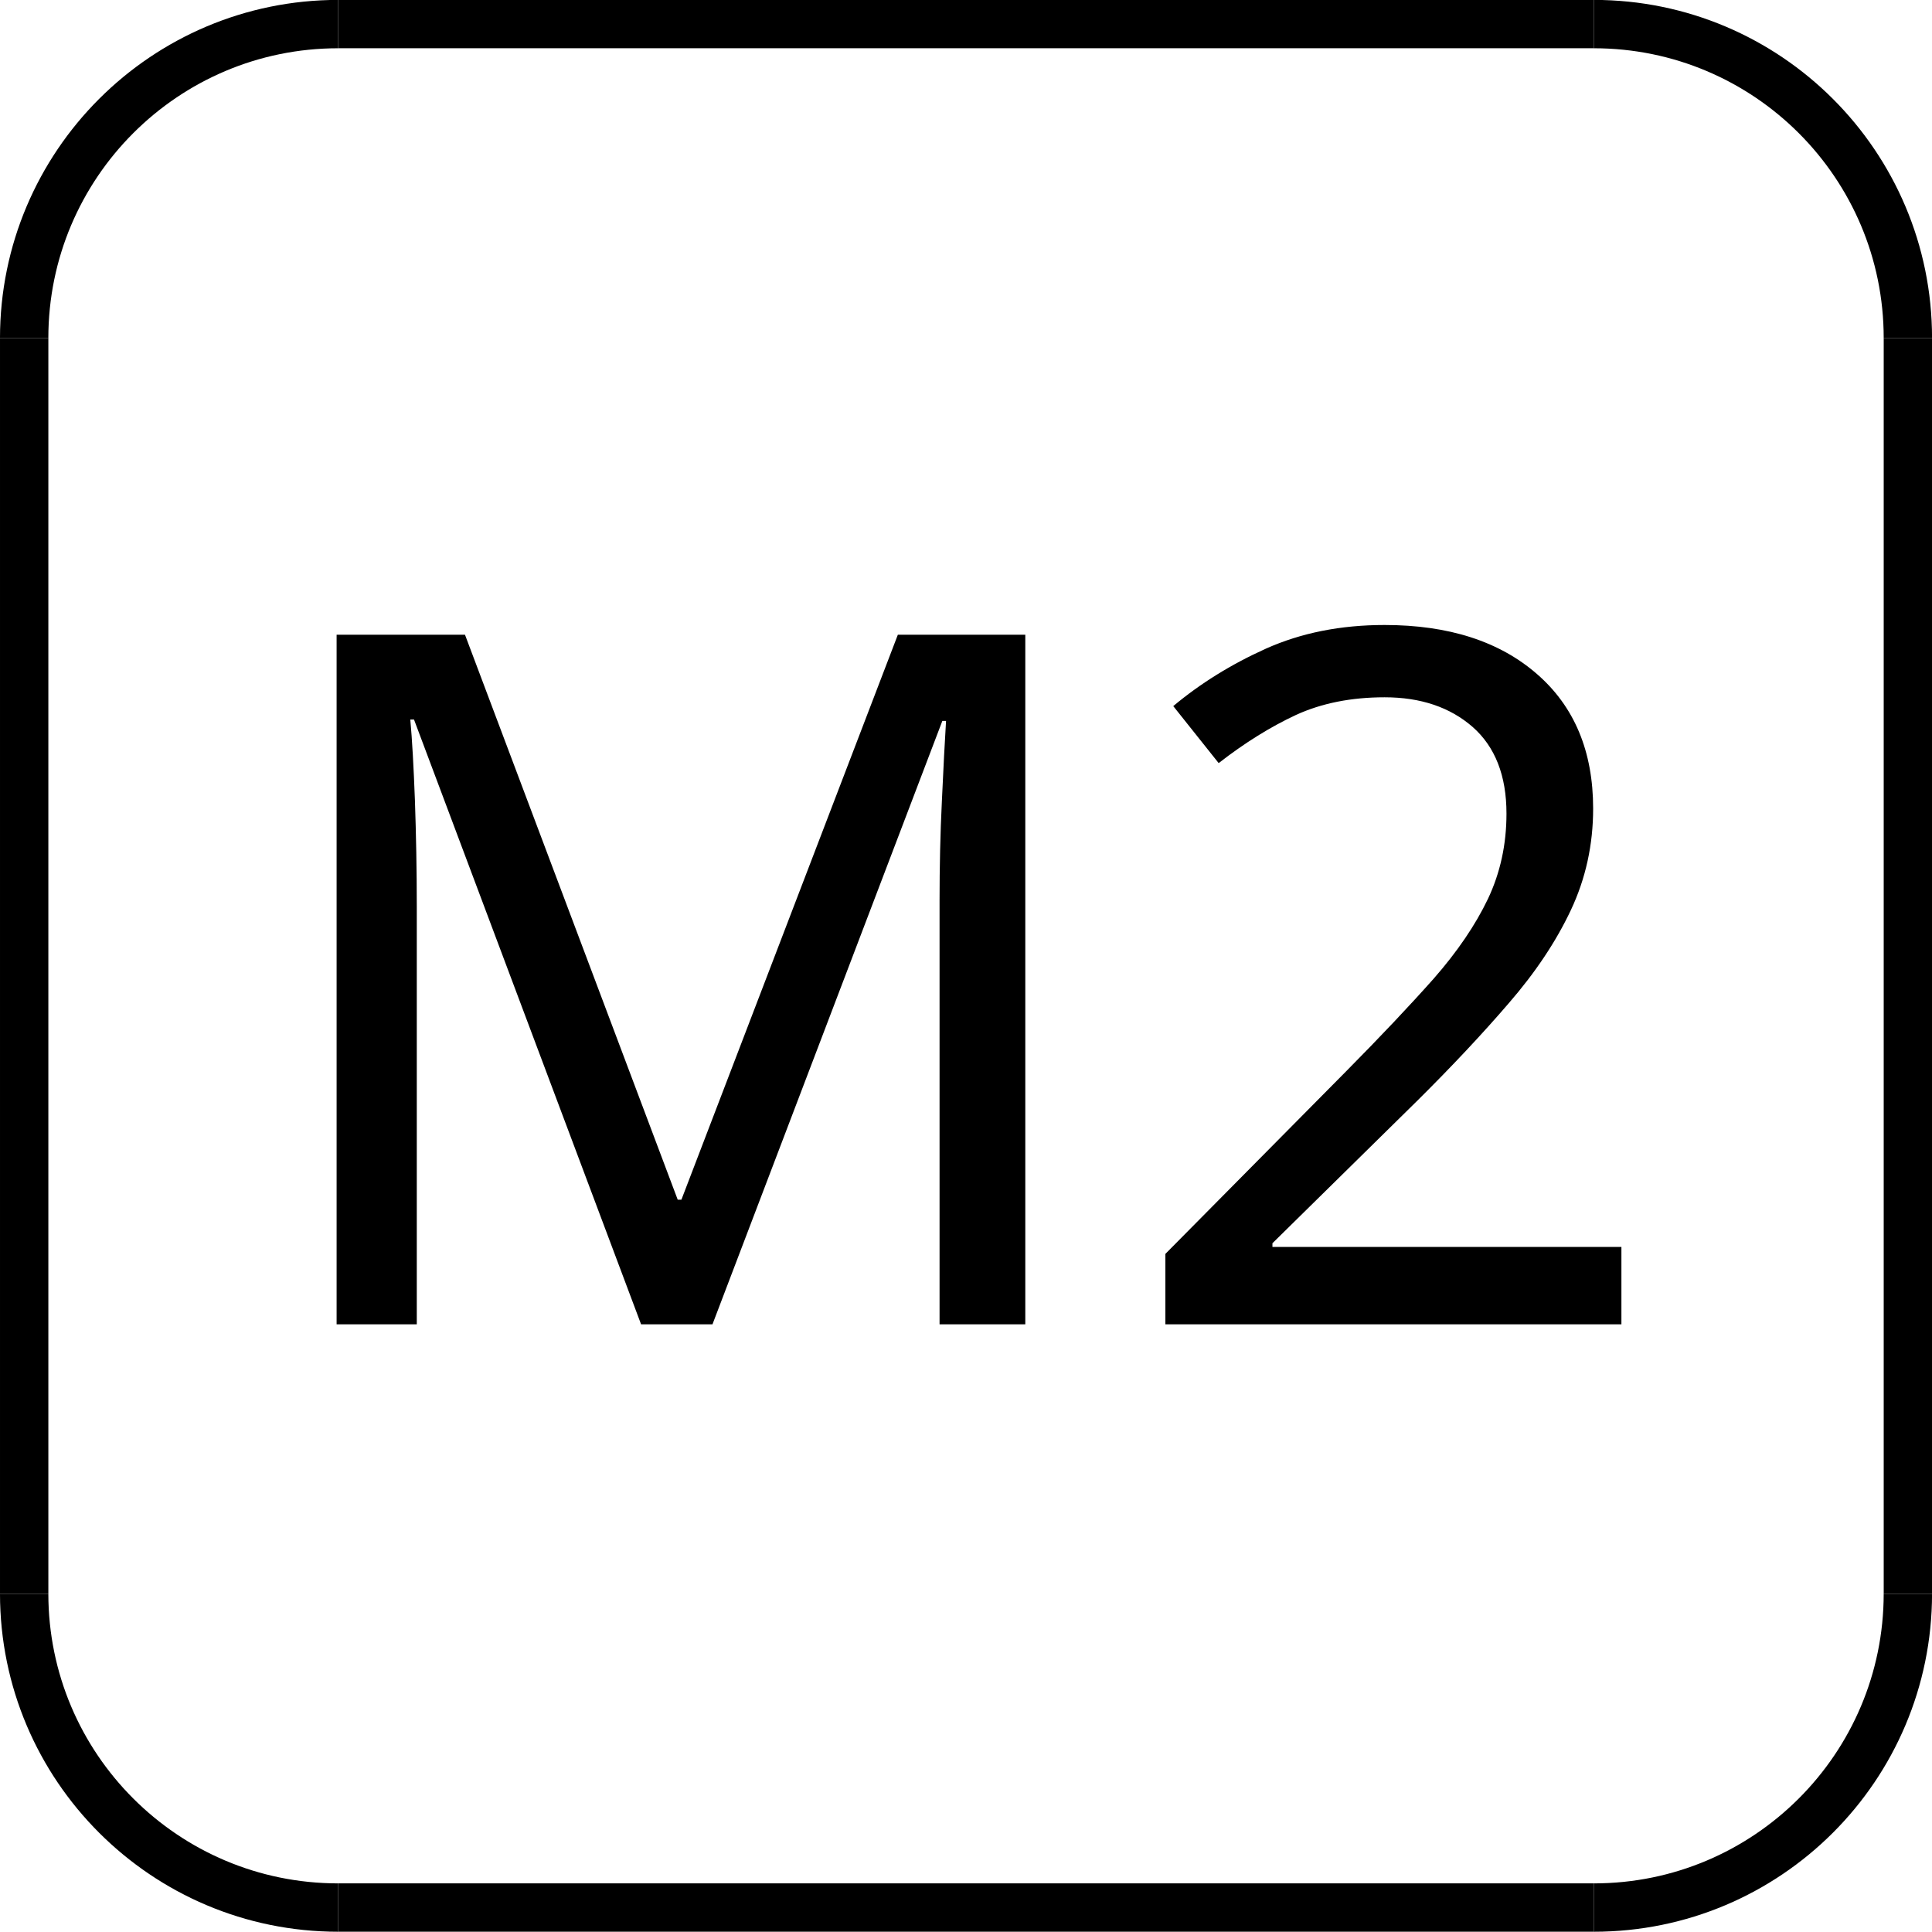
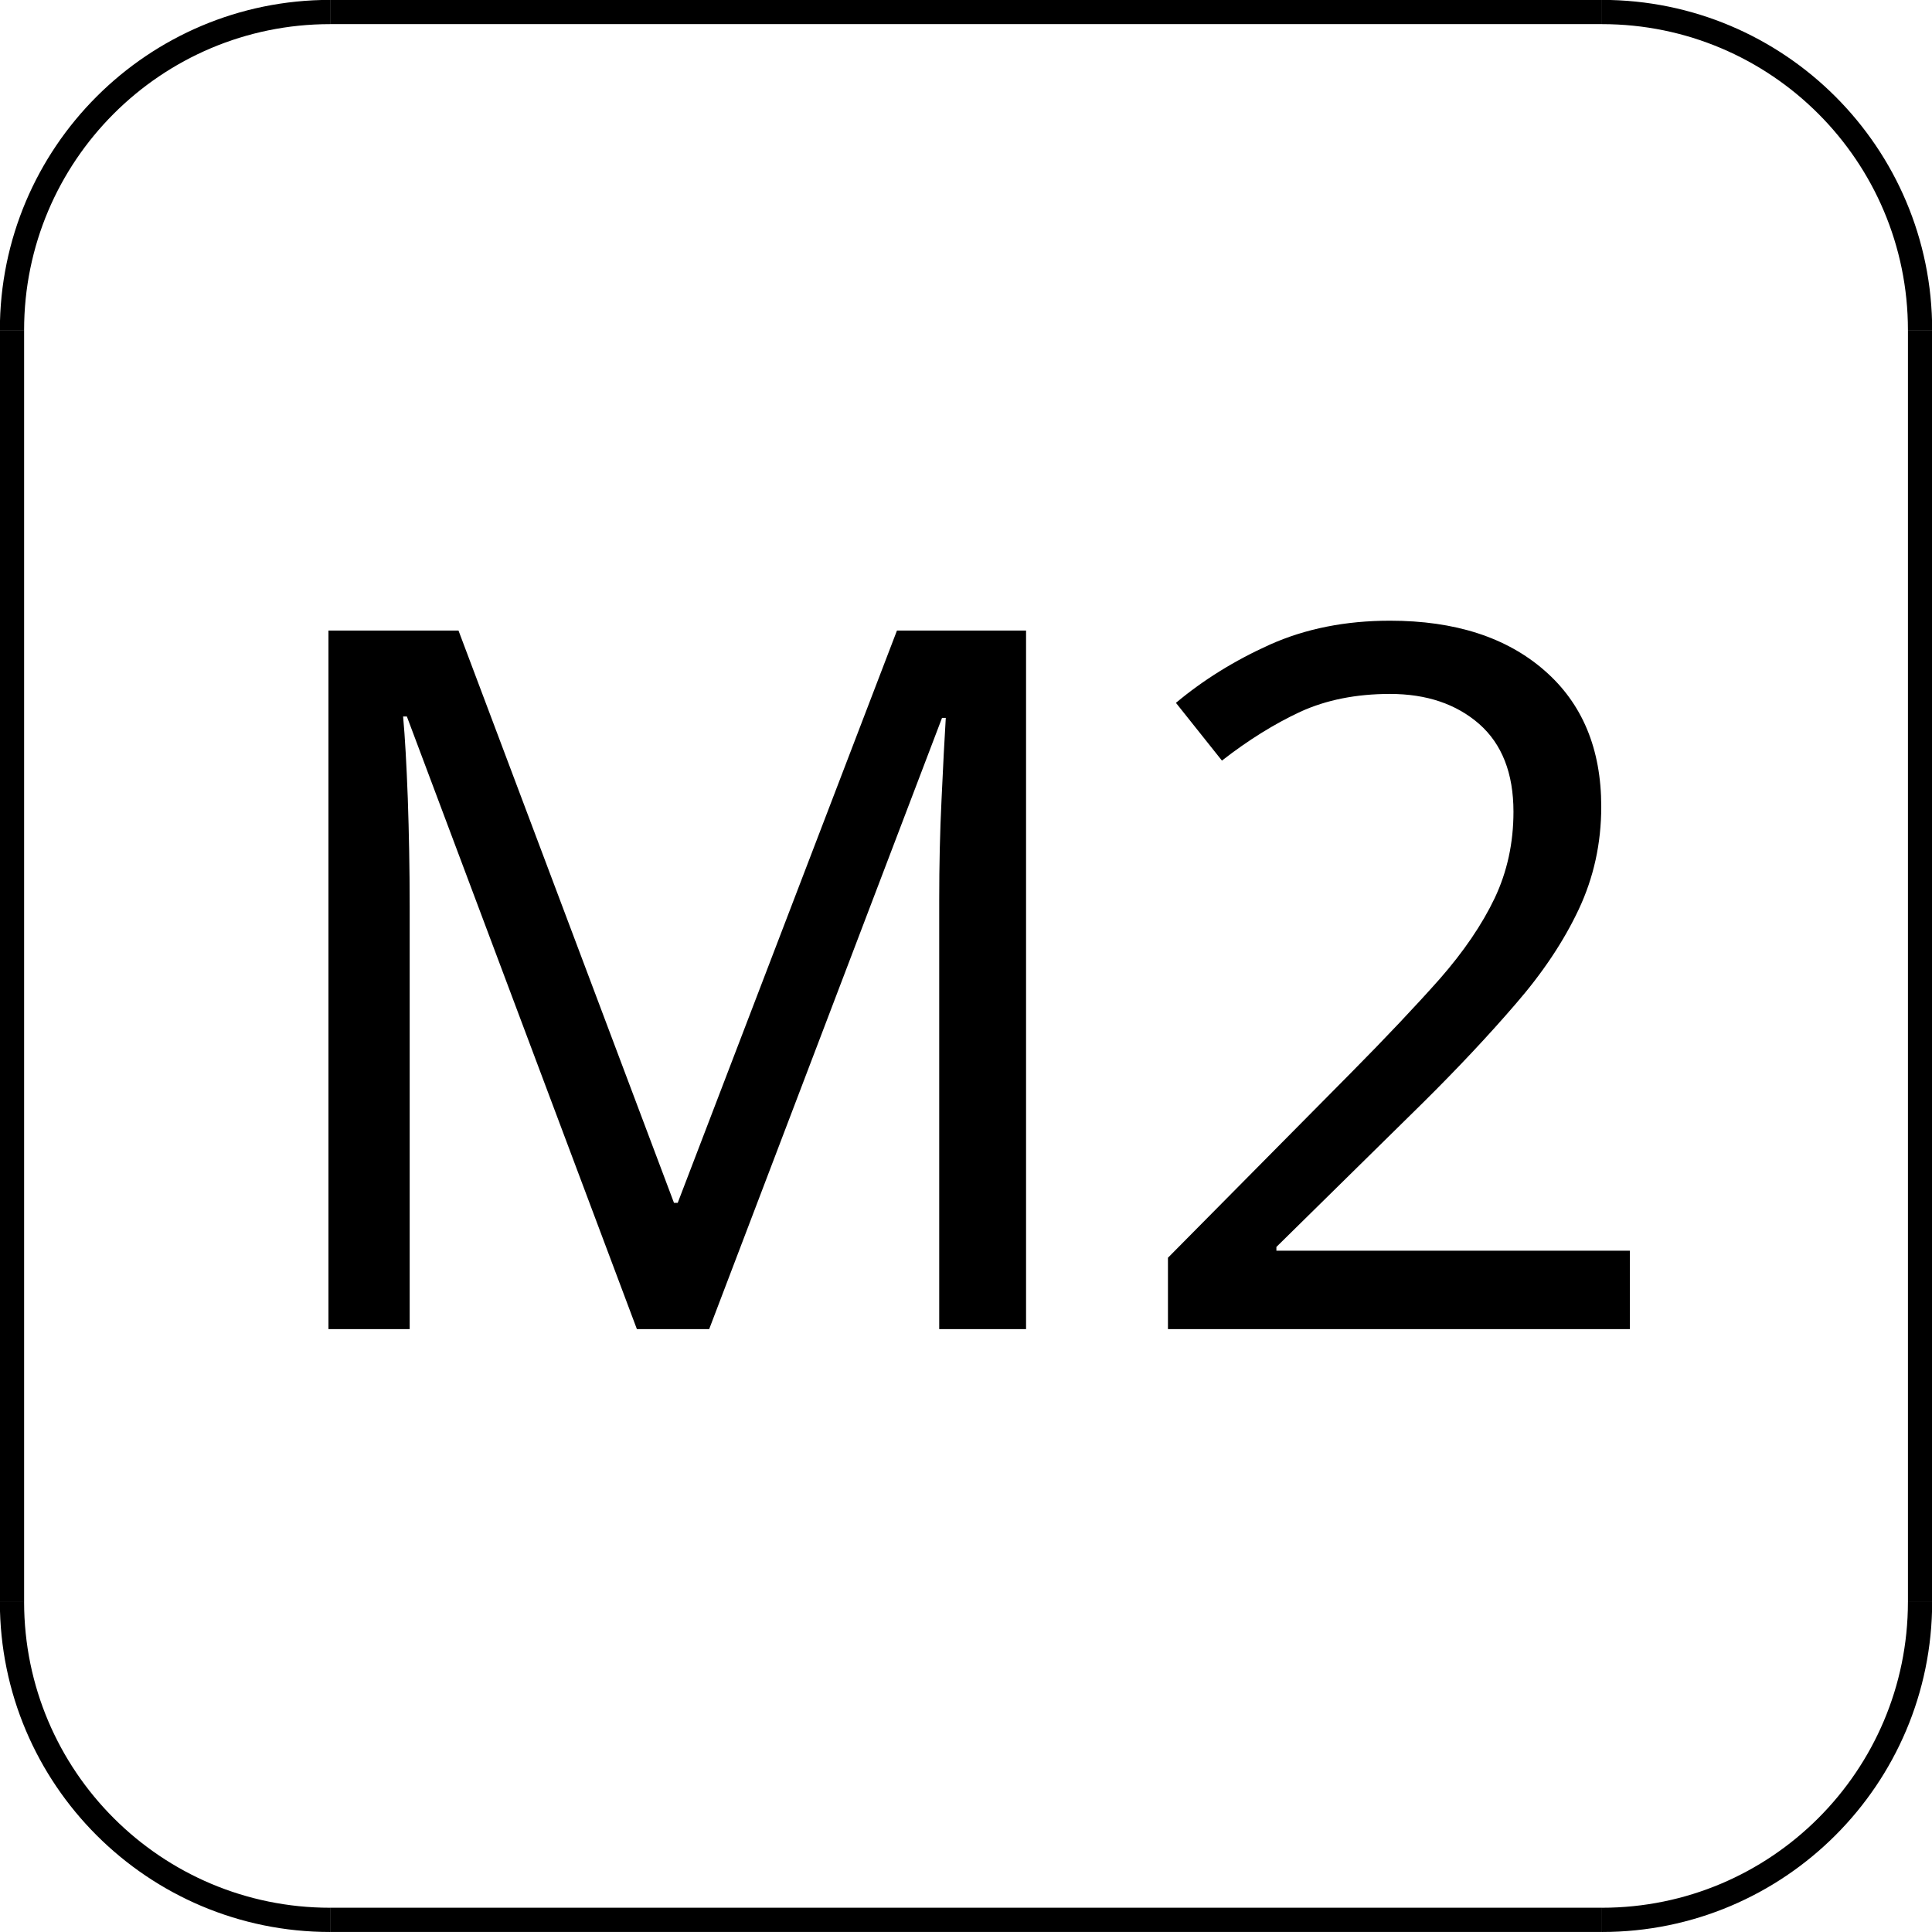
- <svg xmlns="http://www.w3.org/2000/svg" width="105.846mm" height="105.833mm" viewBox="0 0 105.846 105.833" version="1.1" id="svg19564">
+ <svg xmlns="http://www.w3.org/2000/svg" width="80mm" height="80mm" viewBox="0 0 80 80" version="1.1" id="svg19564">
  <defs id="defs19561">
    <clipPath id="clipId0">
      <path d="M 0,768 H 1024 V 0 H 0 Z" id="path2" />
    </clipPath>
  </defs>
-   <g id="layer1" transform="matrix(1.624997,0,0,1.625,-473.8249,-159.312)" style="stroke-width:0.615">
-     <g id="g12097-8" transform="matrix(8.316916,0,0,8.316961,12455.366,28149.615)" style="stroke-width:0.196;stroke-miterlimit:4;stroke-dasharray:none">
-       <path d="m -1461.164,-3372.718 a 1.273,1.273 0 0 0 -1.273,1.273" id="path1112-2" style="fill:none;stroke:#000000;stroke-width:0.196;stroke-miterlimit:4;stroke-dasharray:none" />
-       <path d="m -1462.437,-3366.355 a 1.273,1.273 0 0 0 1.273,1.272" id="path1114-9" style="fill:none;stroke:#000000;stroke-width:0.196;stroke-miterlimit:4;stroke-dasharray:none" />
-       <path d="m -1456.074,-3365.083 a 1.273,1.273 0 0 0 1.273,-1.272" id="path1116-9" style="fill:none;stroke:#000000;stroke-width:0.196;stroke-miterlimit:4;stroke-dasharray:none" />
-       <polyline points="538.271,375.944 533.181,375.944 " id="polyline1118-6" style="fill:none;stroke:#000000;stroke-width:0.196;stroke-miterlimit:4;stroke-dasharray:none" transform="translate(-1994.345,-3741.027)" />
-       <polyline points="533.181,368.309 538.271,368.309 " id="polyline1120-0" style="fill:none;stroke:#000000;stroke-width:0.196;stroke-miterlimit:4;stroke-dasharray:none" transform="translate(-1994.345,-3741.027)" />
-       <polyline points="531.908,374.672 531.908,369.582 " id="polyline1122-2" style="fill:none;stroke:#000000;stroke-width:0.196;stroke-miterlimit:4;stroke-dasharray:none" transform="translate(-1994.345,-3741.027)" />
-       <polyline points="539.544,369.582 539.544,374.672 " id="polyline1124-7" style="fill:none;stroke:#000000;stroke-width:0.196;stroke-miterlimit:4;stroke-dasharray:none" transform="translate(-1994.345,-3741.027)" />
-       <path d="m -1454.801,-3371.445 a 1.273,1.273 0 0 0 -1.273,-1.273" id="path1126-6" style="fill:none;stroke:#000000;stroke-width:0.196;stroke-miterlimit:4;stroke-dasharray:none" />
+   <g id="layer1" transform="matrix(1.244083,0,0,1.244095,-363.2736,-122.4816)" style="stroke-width:0.804;stroke-dasharray:none">
+     <g id="g12097-8" transform="matrix(8.316916,0,0,8.316961,12455.366,28149.615)" style="stroke-width:0.097;stroke-miterlimit:4;stroke-dasharray:none">
+       <path d="m -1461.164,-3372.718 a 1.273,1.273 0 0 0 -1.273,1.273" id="path1112-2" style="fill:none;stroke:#000000;stroke-width:0.097;stroke-miterlimit:4;stroke-dasharray:none" />
+       <path d="m -1462.437,-3366.355 a 1.273,1.273 0 0 0 1.273,1.272" id="path1114-9" style="fill:none;stroke:#000000;stroke-width:0.097;stroke-miterlimit:4;stroke-dasharray:none" />
+       <path d="m -1456.074,-3365.083 a 1.273,1.273 0 0 0 1.273,-1.272" id="path1116-9" style="fill:none;stroke:#000000;stroke-width:0.097;stroke-miterlimit:4;stroke-dasharray:none" />
+       <polyline points="538.271,375.944 533.181,375.944 " id="polyline1118-6" style="fill:none;stroke:#000000;stroke-width:0.097;stroke-miterlimit:4;stroke-dasharray:none" transform="translate(-1994.345,-3741.027)" />
+       <polyline points="533.181,368.309 538.271,368.309 " id="polyline1120-0" style="fill:none;stroke:#000000;stroke-width:0.097;stroke-miterlimit:4;stroke-dasharray:none" transform="translate(-1994.345,-3741.027)" />
+       <polyline points="531.908,374.672 531.908,369.582 " id="polyline1122-2" style="fill:none;stroke:#000000;stroke-width:0.097;stroke-miterlimit:4;stroke-dasharray:none" transform="translate(-1994.345,-3741.027)" />
+       <polyline points="539.544,369.582 539.544,374.672 " id="polyline1124-7" style="fill:none;stroke:#000000;stroke-width:0.097;stroke-miterlimit:4;stroke-dasharray:none" transform="translate(-1994.345,-3741.027)" />
+       <path d="m -1454.801,-3371.445 a 1.273,1.273 0 0 0 -1.273,-1.273" id="path1126-6" style="fill:none;stroke:#000000;stroke-width:0.097;stroke-miterlimit:4;stroke-dasharray:none" />
    </g>
-     <text xml:space="preserve" style="font-style:normal;font-variant:normal;font-weight:normal;font-stretch:normal;font-size:34.003px;line-height:1.25;font-family:sans-serif;-inkscape-font-specification:'sans-serif, Normal';font-variant-ligatures:normal;font-variant-caps:normal;font-variant-numeric:normal;font-variant-east-asian:normal;fill:#000000;fill-opacity:1;stroke:none;stroke-width:1.628;stroke-miterlimit:4;stroke-dasharray:none" x="299.778" y="142.687" id="text44048">
-       <tspan id="tspan44046" style="font-style:normal;font-variant:normal;font-weight:normal;font-stretch:normal;font-size:32.564px;font-family:sans-serif;-inkscape-font-specification:'sans-serif, Normal';font-variant-ligatures:normal;font-variant-caps:normal;font-variant-numeric:normal;font-variant-east-asian:normal;stroke-width:1.628;stroke-miterlimit:4;stroke-dasharray:none" x="299.778" y="142.687">M2</tspan>
+     <text xml:space="preserve" style="font-style:normal;font-variant:normal;font-weight:normal;font-stretch:normal;font-size:34.003px;line-height:1.25;font-family:sans-serif;-inkscape-font-specification:'sans-serif, Normal';font-variant-ligatures:normal;font-variant-caps:normal;font-variant-numeric:normal;font-variant-east-asian:normal;fill:#000000;fill-opacity:1;stroke:none;stroke-width:0.804;stroke-miterlimit:4;stroke-dasharray:none" x="299.778" y="142.687" id="text44048">
+       <tspan id="tspan44046" style="font-style:normal;font-variant:normal;font-weight:normal;font-stretch:normal;font-size:32.564px;font-family:sans-serif;-inkscape-font-specification:'sans-serif, Normal';font-variant-ligatures:normal;font-variant-caps:normal;font-variant-numeric:normal;font-variant-east-asian:normal;stroke-width:0.804;stroke-miterlimit:4;stroke-dasharray:none" x="299.778" y="142.687">M2</tspan>
    </text>
  </g>
</svg>
